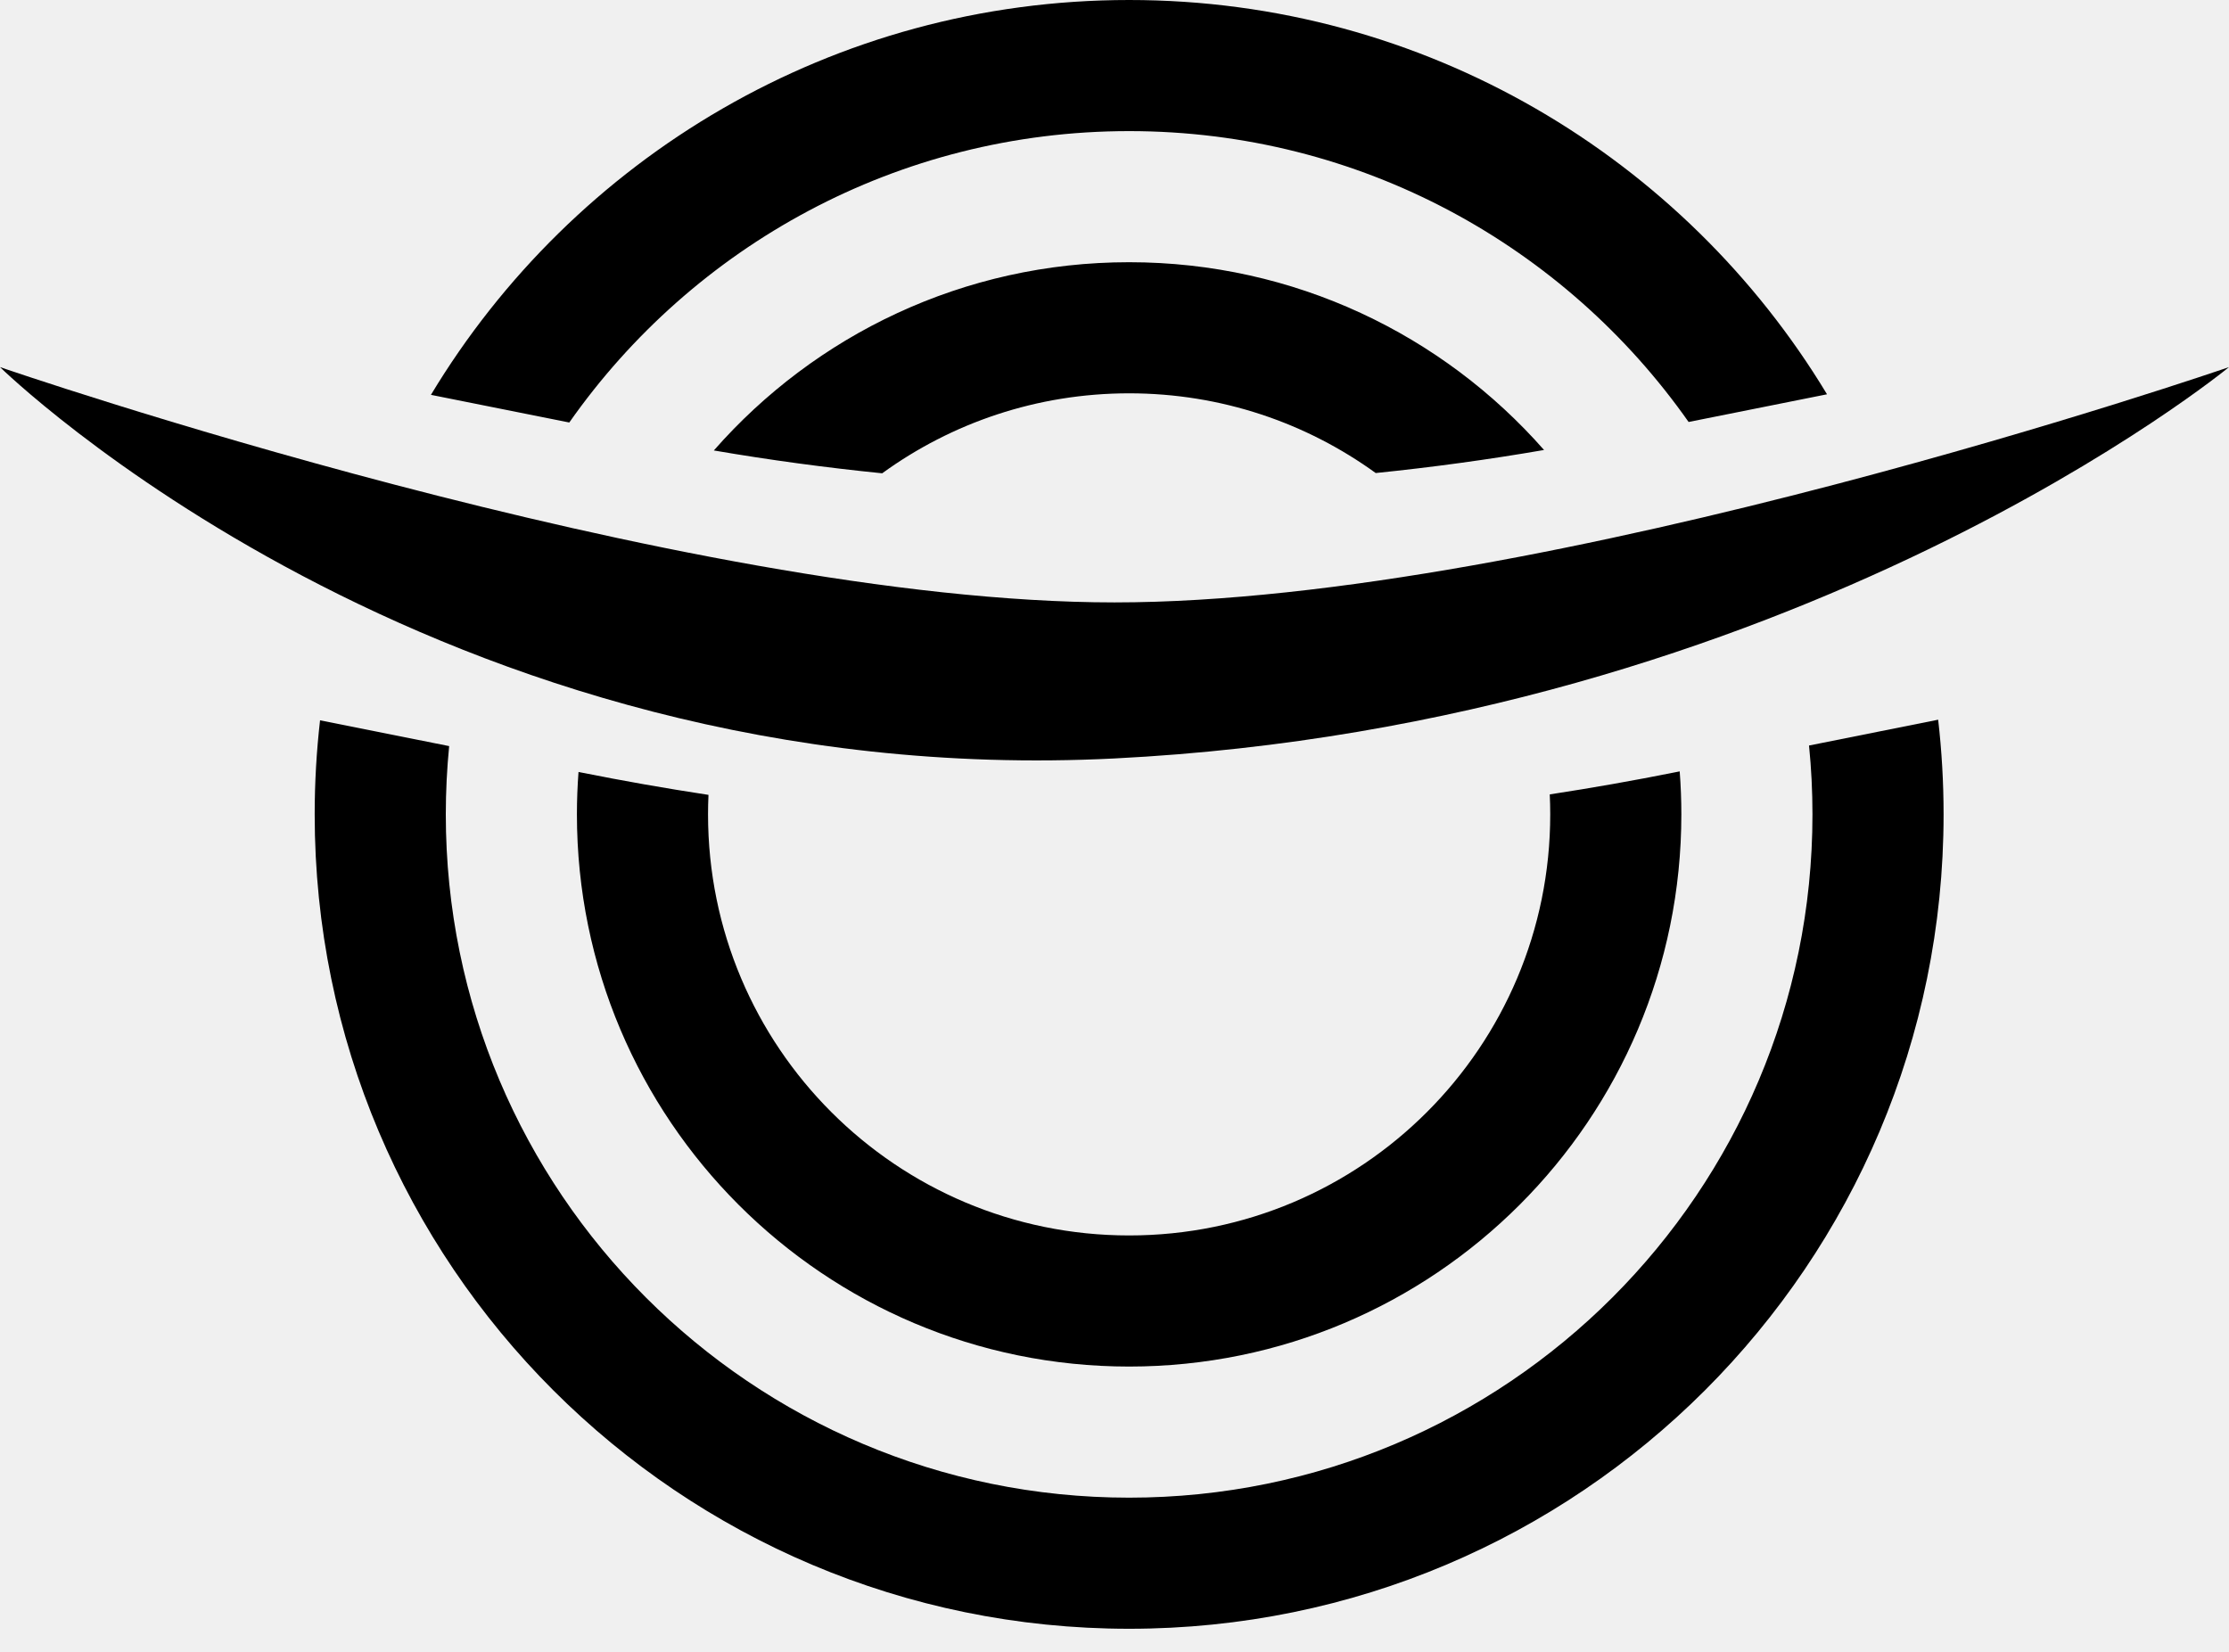
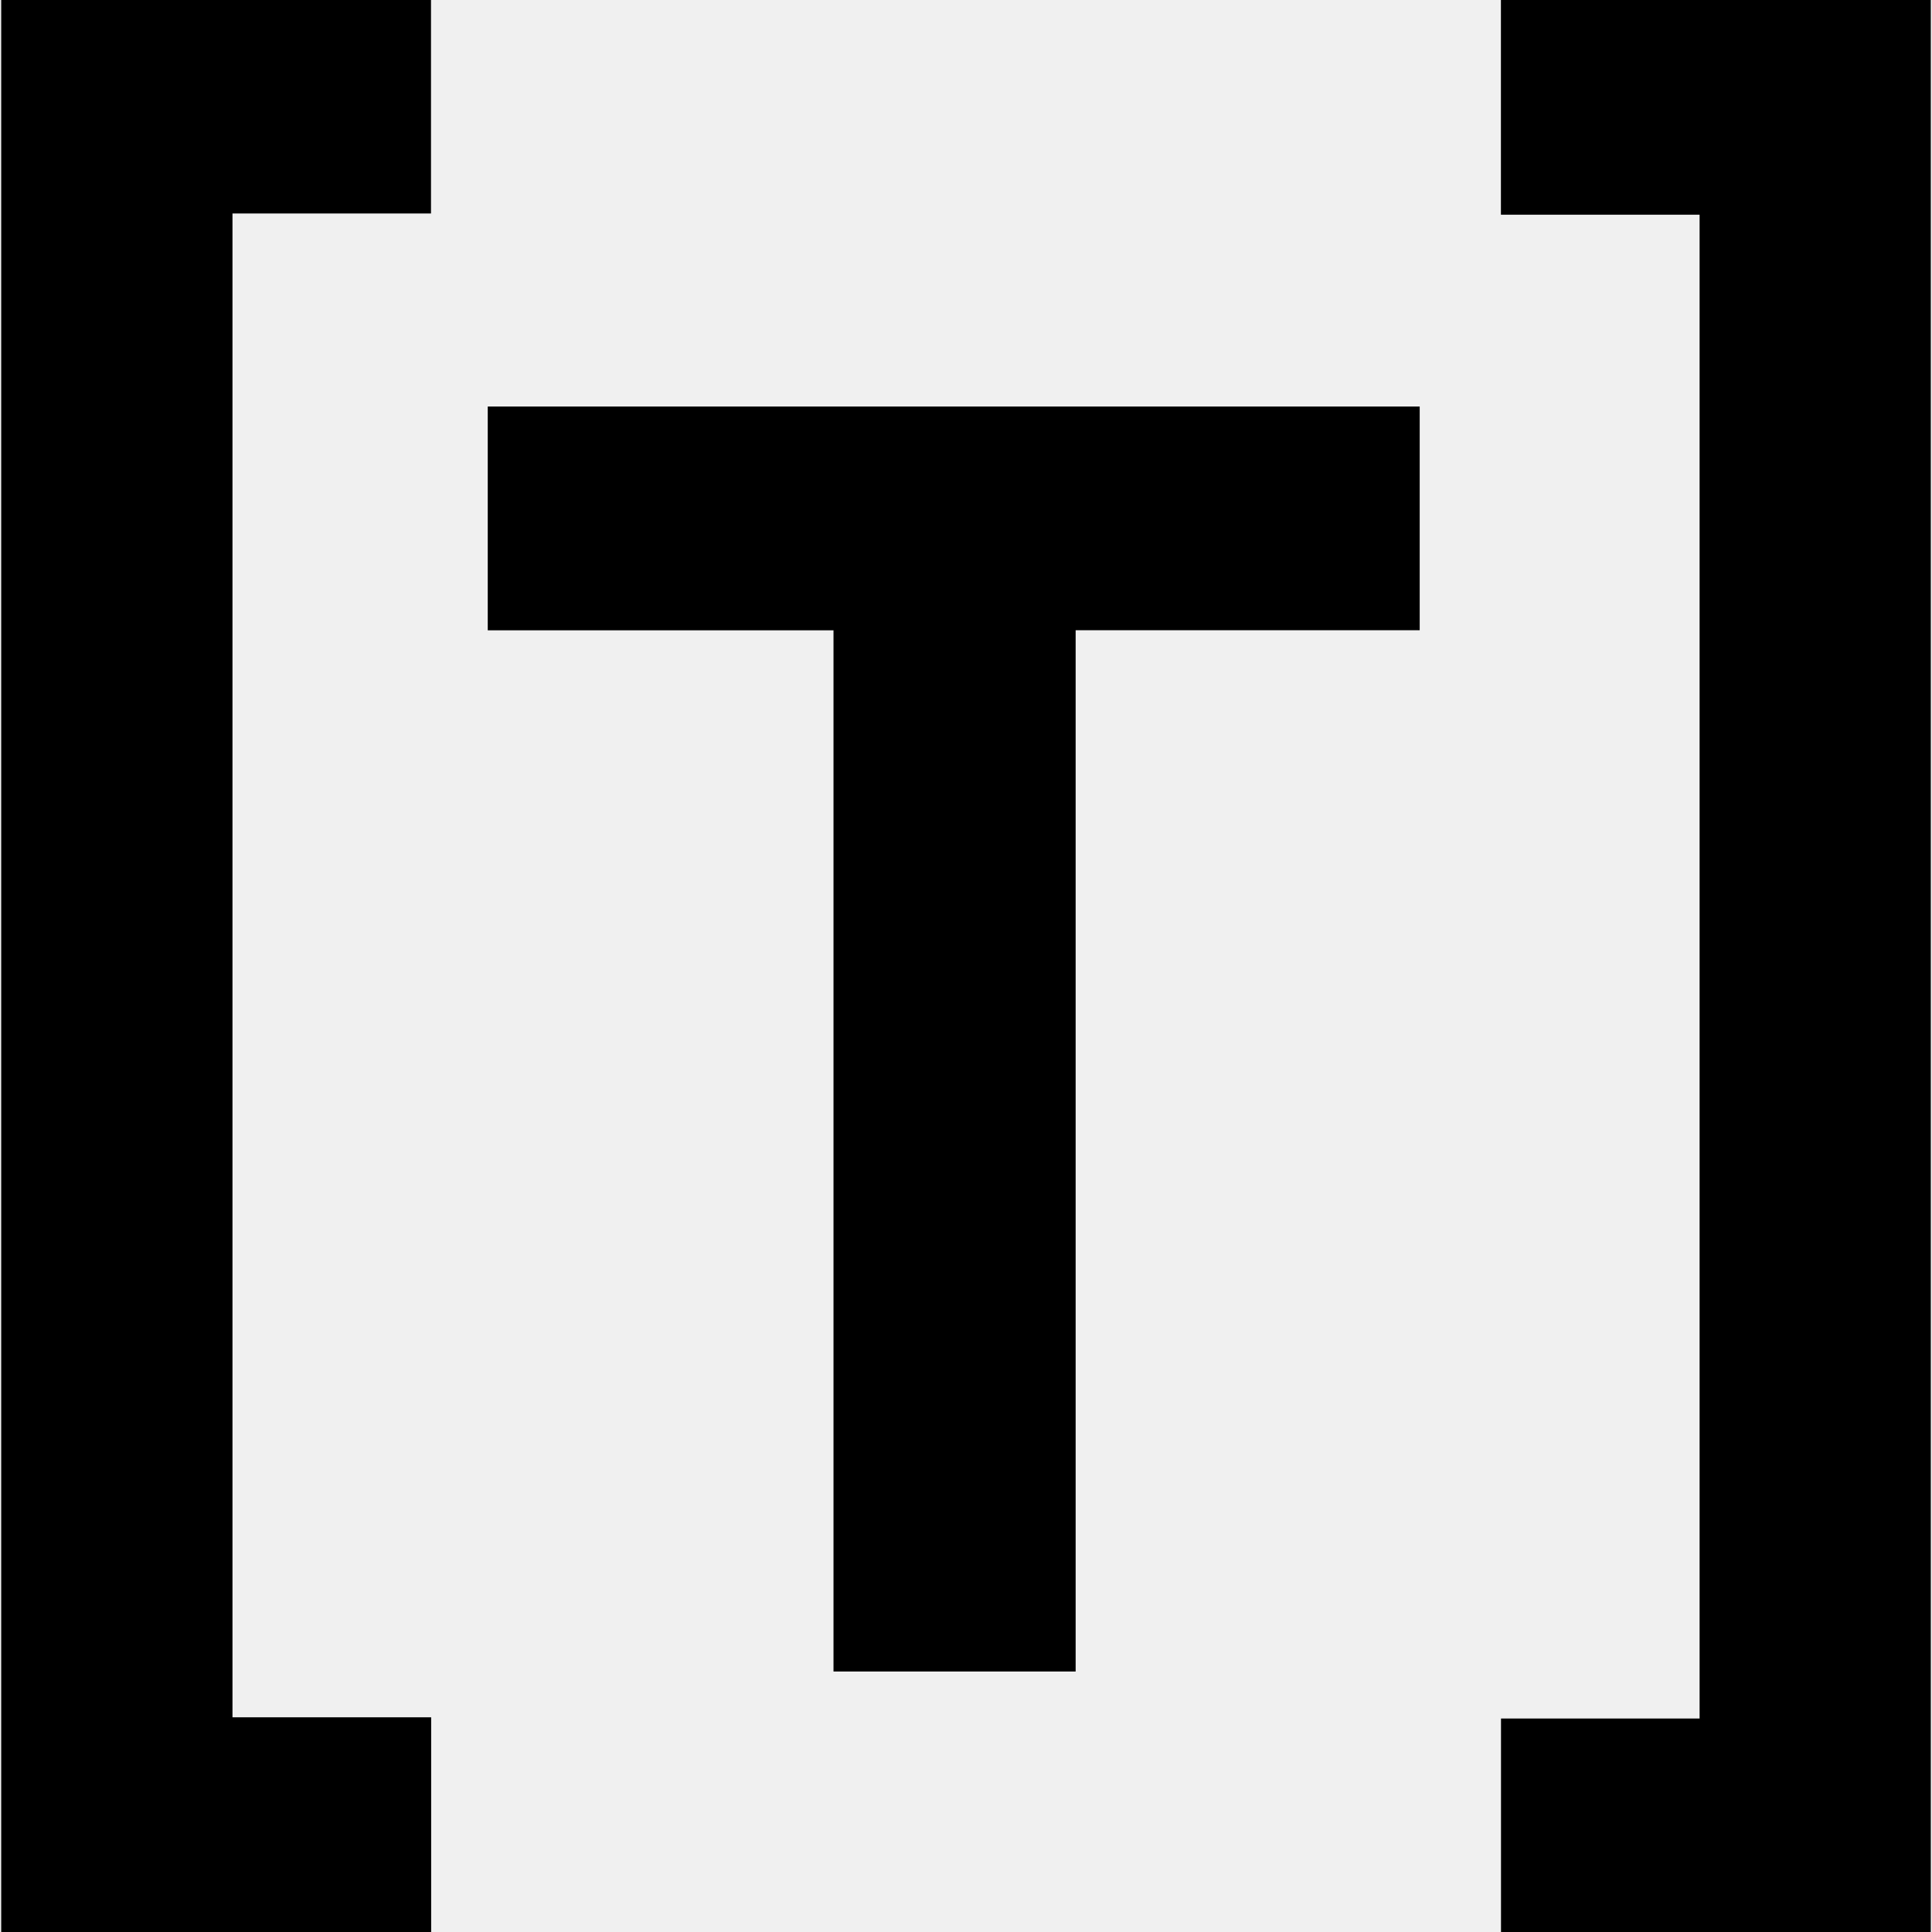
- <svg xmlns="http://www.w3.org/2000/svg" width="85" height="63" viewBox="0 0 85 63" fill="none">
-   <path fill-rule="evenodd" clip-rule="evenodd" d="M27.017 30.314C27.006 30.56 27 30.808 27 31.058C27 39.927 34.189 47.116 43.058 47.116C51.927 47.116 59.116 39.927 59.116 31.058C59.116 30.803 59.11 30.549 59.098 30.296C60.699 30.051 62.295 29.77 63.886 29.451L64.053 29.418C64.095 29.959 64.116 30.506 64.116 31.058C64.116 42.688 54.688 52.116 43.058 52.116C31.428 52.116 22 42.688 22 31.058C22 30.514 22.021 29.975 22.061 29.441L22.114 29.451C23.743 29.777 25.378 30.065 27.017 30.314ZM52.461 18.04C49.818 16.127 46.57 15 43.058 15C39.54 15 36.286 16.131 33.641 18.05C31.494 17.834 29.353 17.544 27.221 17.179C31.081 12.778 36.745 10 43.058 10C49.363 10 55.021 12.771 58.88 17.161C56.749 17.529 54.608 17.821 52.461 18.04ZM68.985 28.432C69.072 29.295 69.116 30.172 69.116 31.058C69.116 45.45 57.45 57.116 43.058 57.116C28.667 57.116 17 45.45 17 31.058C17 30.179 17.044 29.311 17.128 28.454L12.205 27.47C12.07 28.647 12 29.844 12 31.058C12 48.211 25.905 62.116 43.058 62.116C60.211 62.116 74.116 48.211 74.116 31.058C74.116 29.837 74.046 28.632 73.909 27.447L68.985 28.432ZM69.671 15.037L64.393 16.093C59.678 9.384 51.88 5 43.058 5C34.227 5 26.422 9.393 21.709 16.113L16.433 15.058C21.867 6.035 31.758 0 43.058 0C54.35 0 64.234 6.026 69.671 15.037Z" fill="black" />
-   <mask id="path-2-inside-1" fill="white">
-     <path d="M42.5 28.925C16.546 30.231 0 14 0 14C0 14 26 22.974 42.5 22.974C59 22.974 85 14 85 14C85 14 68.454 27.619 42.5 28.925Z" />
-   </mask>
-   <path d="M0 14L5.873 -3.015L-12.605 26.849L0 14ZM42.5 28.925L41.595 10.948L42.5 28.925ZM85 14L96.439 27.898L79.127 -3.015L85 14ZM0 14C-12.605 26.849 -12.6 26.855 -12.595 26.86C-12.593 26.862 -12.587 26.867 -12.584 26.871C-12.576 26.878 -12.569 26.885 -12.56 26.893C-12.544 26.909 -12.527 26.925 -12.509 26.943C-12.473 26.978 -12.432 27.017 -12.387 27.061C-12.297 27.147 -12.189 27.248 -12.064 27.365C-11.814 27.597 -11.495 27.887 -11.107 28.227C-10.333 28.906 -9.282 29.787 -7.966 30.797C-5.346 32.807 -1.615 35.375 3.117 37.872C12.559 42.854 26.401 47.758 43.405 46.903L41.595 10.948C32.645 11.398 25.237 8.839 19.917 6.033C17.268 4.635 15.241 3.227 13.948 2.235C13.307 1.743 12.863 1.366 12.631 1.162C12.515 1.061 12.454 1.004 12.448 0.999C12.446 0.997 12.458 1.008 12.484 1.033C12.497 1.045 12.513 1.061 12.533 1.081C12.544 1.09 12.555 1.101 12.566 1.113C12.572 1.119 12.579 1.125 12.585 1.131C12.588 1.134 12.593 1.139 12.595 1.141C12.6 1.145 12.605 1.15 0 14ZM43.405 46.903C59.328 46.101 72.316 41.53 81.317 37.178C85.834 34.995 89.418 32.833 91.955 31.151C93.227 30.308 94.245 29.579 94.995 29.02C95.37 28.741 95.679 28.503 95.92 28.314C96.041 28.219 96.144 28.137 96.231 28.067C96.274 28.032 96.313 28 96.348 27.972C96.365 27.958 96.382 27.945 96.397 27.932C96.404 27.926 96.412 27.92 96.419 27.914C96.422 27.911 96.428 27.907 96.429 27.906C96.434 27.902 96.439 27.898 85 14C73.561 0.102 73.566 0.099 73.57 0.095C73.572 0.093 73.576 0.089 73.579 0.087C73.586 0.082 73.591 0.077 73.597 0.073C73.608 0.063 73.618 0.055 73.628 0.047C73.647 0.032 73.661 0.02 73.673 0.011C73.695 -0.007 73.703 -0.013 73.696 -0.007C73.682 0.004 73.61 0.06 73.482 0.155C73.226 0.346 72.748 0.692 72.063 1.146C70.687 2.058 68.513 3.383 65.648 4.767C59.889 7.552 51.627 10.443 41.595 10.948L43.405 46.903ZM85 14C79.127 -3.015 79.129 -3.016 79.13 -3.016C79.131 -3.016 79.132 -3.017 79.133 -3.017C79.134 -3.017 79.135 -3.018 79.136 -3.018C79.137 -3.018 79.137 -3.018 79.135 -3.018C79.131 -3.016 79.121 -3.013 79.106 -3.008C79.074 -2.997 79.019 -2.978 78.94 -2.952C78.784 -2.899 78.537 -2.816 78.207 -2.707C77.547 -2.489 76.561 -2.169 75.317 -1.78C72.818 -1 69.327 0.039 65.375 1.075C57.005 3.268 48.283 4.974 42.5 4.974V40.974C53.217 40.974 65.745 38.193 74.5 35.899C79.111 34.691 83.151 33.487 86.043 32.585C87.494 32.132 88.668 31.751 89.494 31.478C89.908 31.341 90.235 31.232 90.468 31.153C90.584 31.114 90.677 31.082 90.744 31.059C90.778 31.047 90.806 31.038 90.828 31.031C90.838 31.027 90.847 31.024 90.855 31.021C90.859 31.02 90.862 31.019 90.865 31.018C90.867 31.017 90.868 31.017 90.869 31.016C90.871 31.016 90.873 31.015 85 14ZM42.5 4.974C36.717 4.974 27.995 3.268 19.625 1.075C15.673 0.039 12.182 -1 9.684 -1.78C8.439 -2.169 7.453 -2.489 6.793 -2.707C6.463 -2.816 6.216 -2.899 6.06 -2.952C5.981 -2.978 5.926 -2.997 5.895 -3.008C5.879 -3.013 5.869 -3.016 5.865 -3.018C5.863 -3.018 5.863 -3.018 5.864 -3.018C5.865 -3.018 5.866 -3.017 5.867 -3.017C5.868 -3.017 5.869 -3.016 5.87 -3.016C5.871 -3.016 5.873 -3.015 0 14C-5.873 31.015 -5.871 31.016 -5.869 31.016C-5.868 31.017 -5.866 31.017 -5.865 31.018C-5.862 31.019 -5.859 31.02 -5.855 31.021C-5.847 31.024 -5.838 31.027 -5.827 31.031C-5.806 31.038 -5.778 31.047 -5.744 31.059C-5.676 31.082 -5.584 31.114 -5.468 31.153C-5.235 31.232 -4.908 31.341 -4.494 31.478C-3.668 31.751 -2.494 32.132 -1.043 32.585C1.849 33.487 5.889 34.691 10.5 35.899C19.255 38.193 31.783 40.974 42.5 40.974V4.974Z" fill="black" mask="url(#path-2-inside-1)" />
+ <svg xmlns="http://www.w3.org/2000/svg" role="img" viewBox="0 0 24 24">
+   <path d="M.014 0h5.34v2.652H2.888v18.681h2.468V24H.015V0Zm17.622 5.049v2.78h-4.274v12.935h-3.008V7.83H6.059V5.05h11.577ZM23.986 24h-5.34v-2.652h2.467V2.667h-2.468V0h5.34v24Z" />
</svg>
